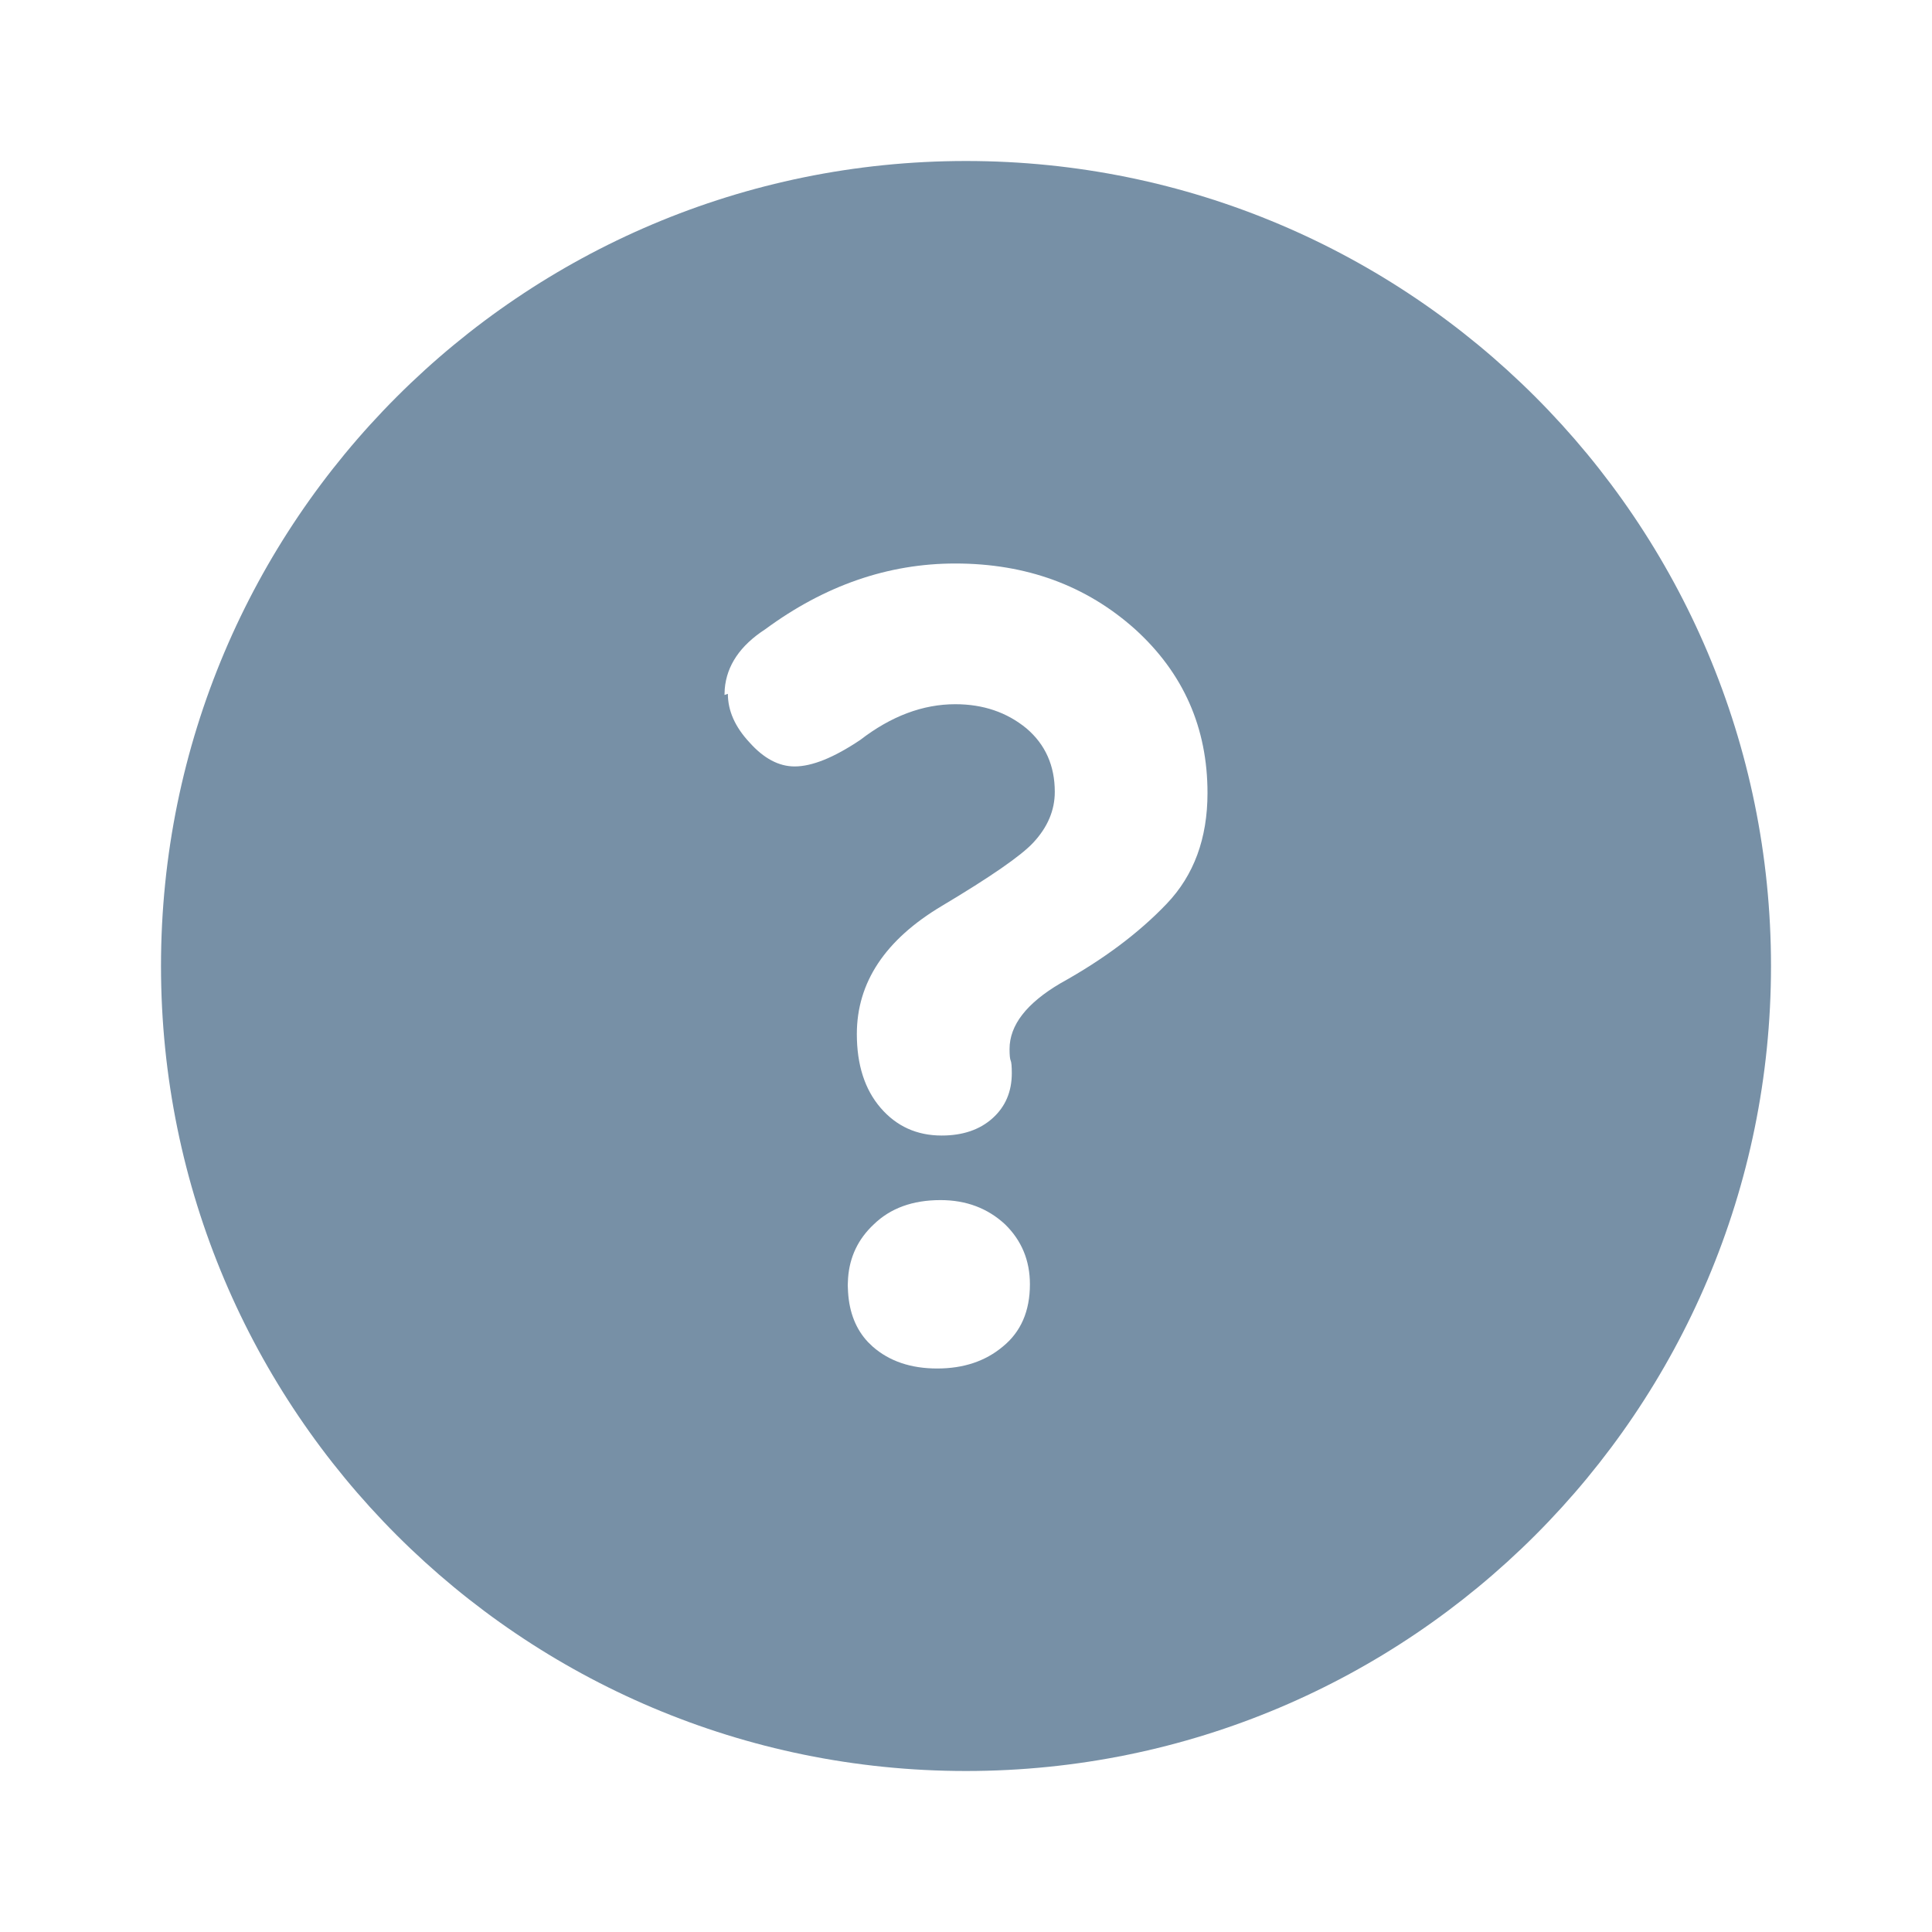
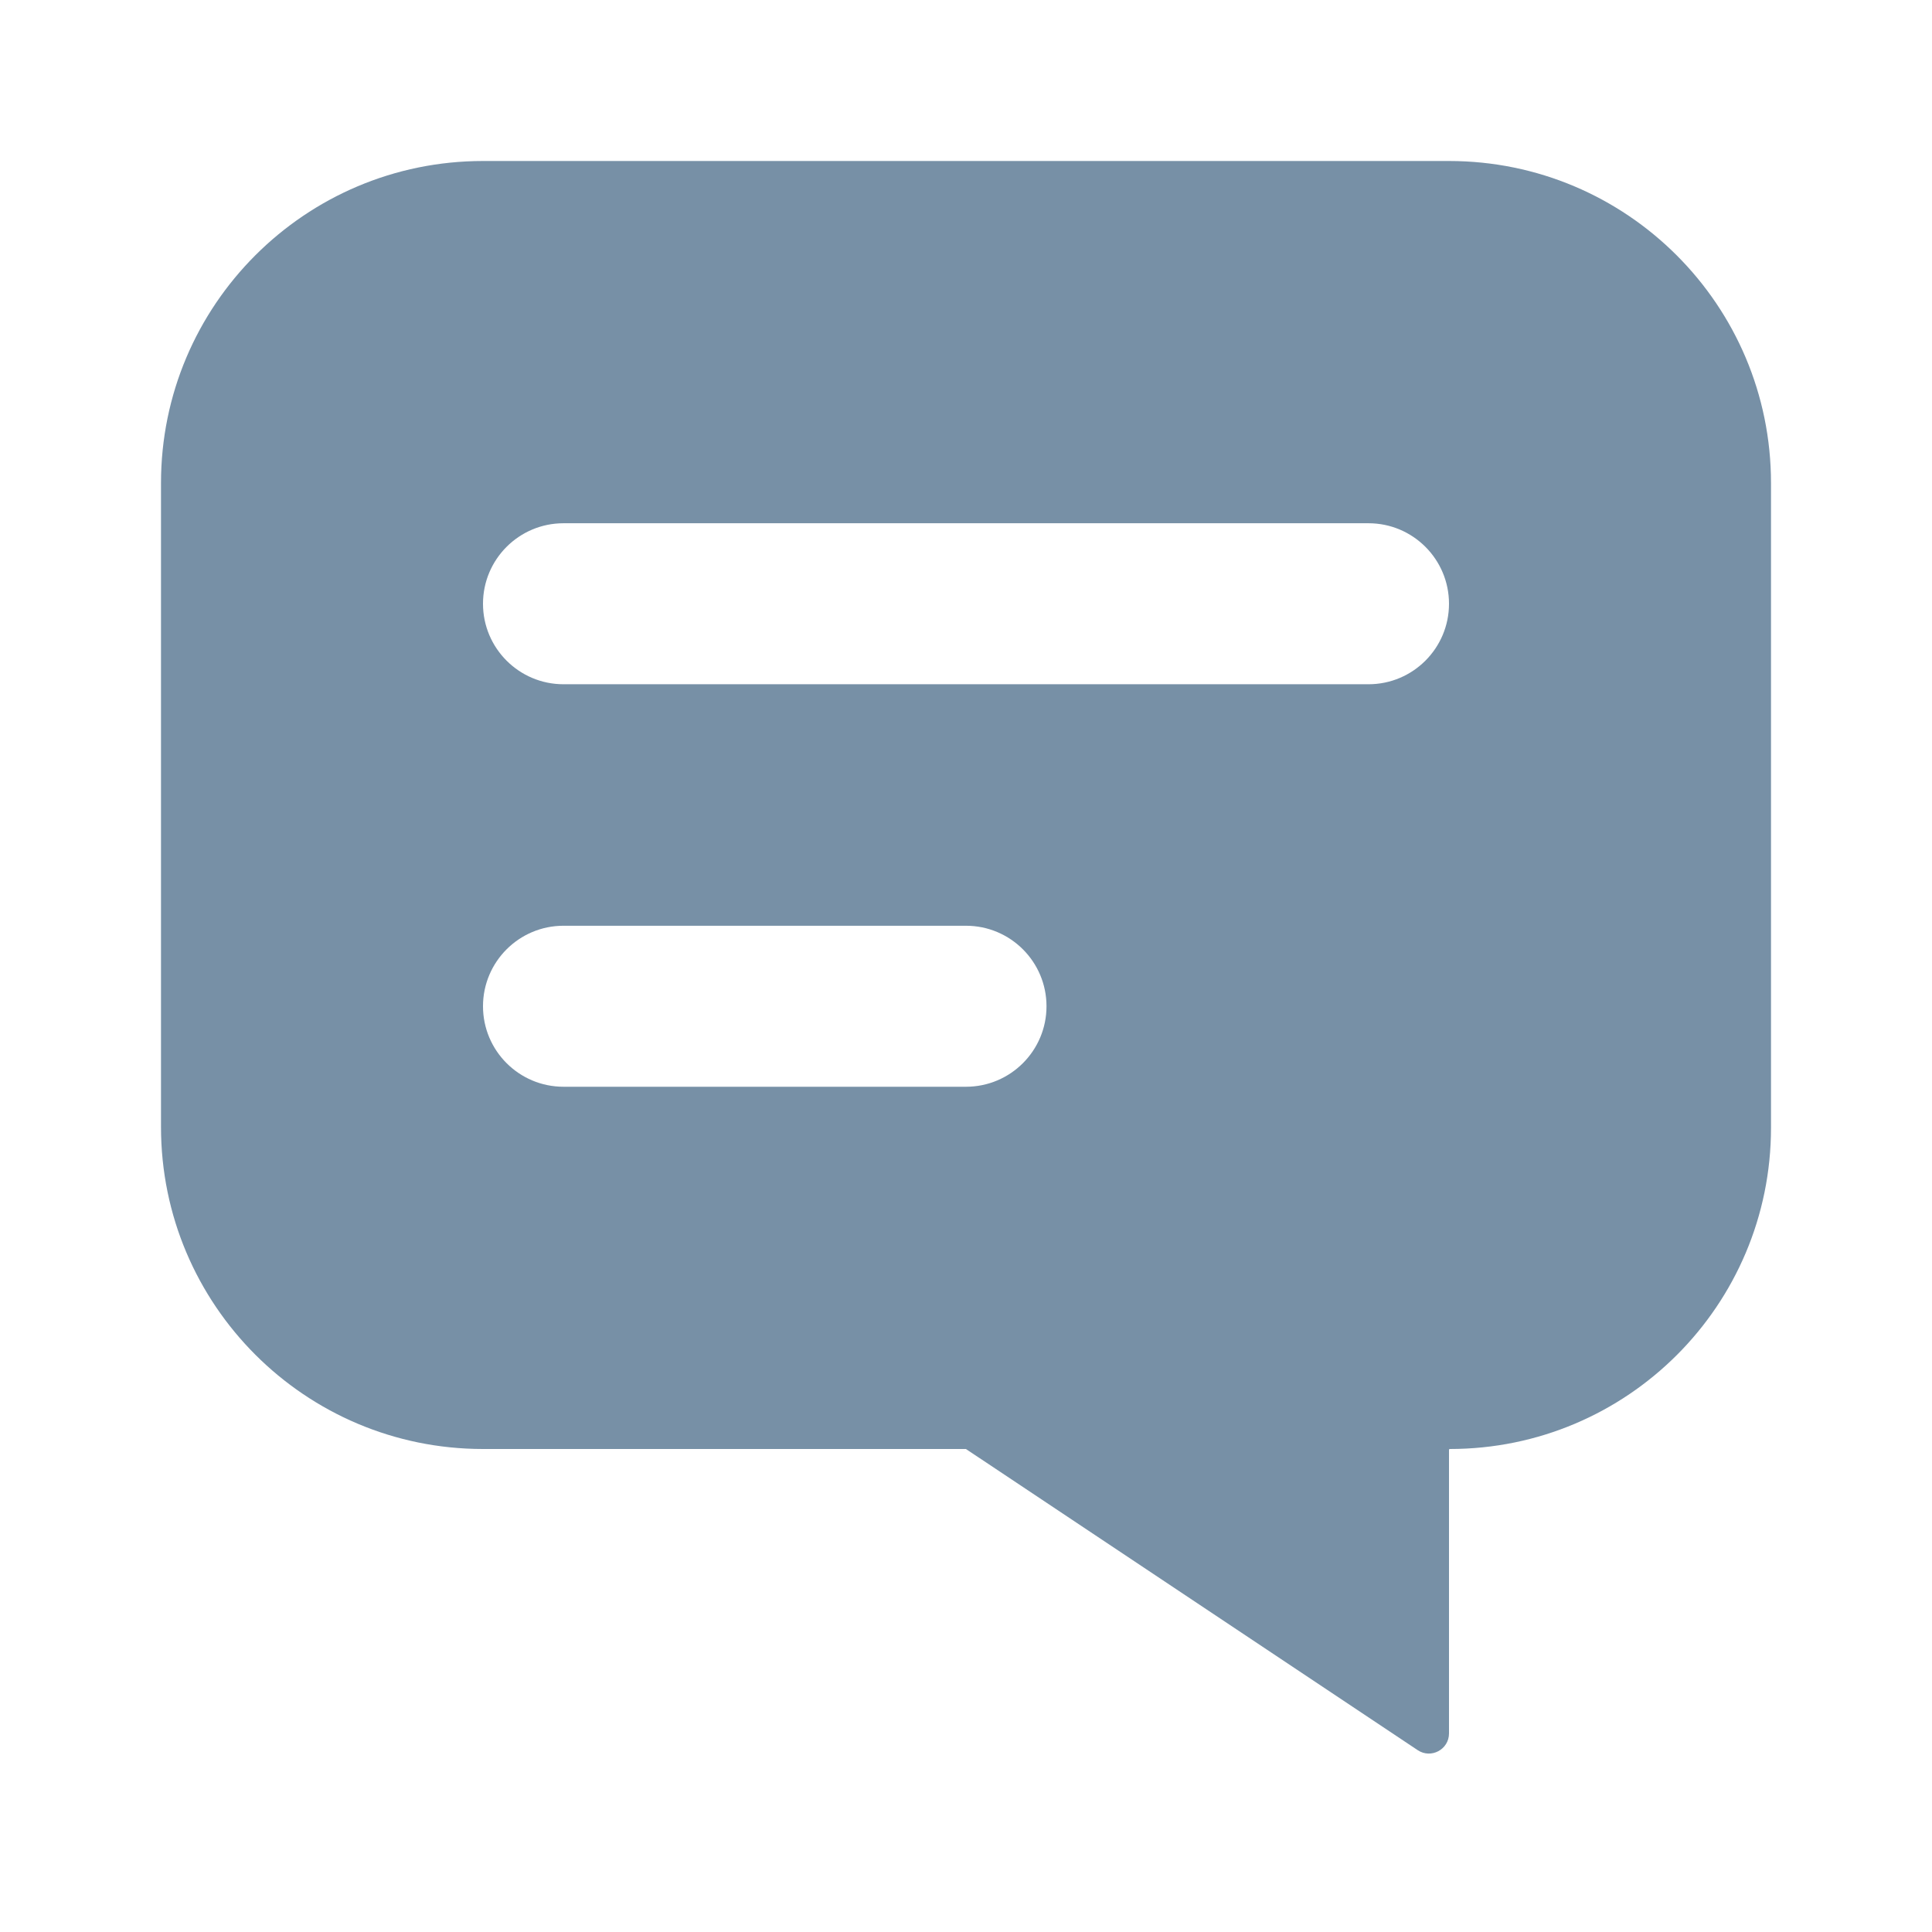
<svg xmlns="http://www.w3.org/2000/svg" width="24" height="24" viewBox="0 0 24 24" fill="#7790A6">
-   <path fill-rule="evenodd" clip-rule="evenodd" d="M12 22C17.523 22 22 17.523 22 12C22 6.477 17.523 2 12 2C6.477 2 2 6.477 2 12C2 17.523 6.477 22 12 22ZM11.867 7C11.033 7 10.246 7.272 9.506 7.817C9.195 8.019 9.027 8.267 9.003 8.559L9 8.633L9.042 8.619C9.042 8.829 9.131 9.03 9.309 9.221C9.487 9.421 9.674 9.521 9.871 9.521C10.087 9.521 10.358 9.412 10.686 9.192C11.07 8.896 11.464 8.748 11.867 8.748C12.213 8.748 12.508 8.848 12.752 9.049C12.986 9.249 13.103 9.512 13.103 9.837C13.103 10.066 13.014 10.276 12.836 10.467C12.686 10.629 12.307 10.892 11.698 11.255C10.995 11.675 10.644 12.205 10.644 12.845C10.644 13.227 10.742 13.533 10.939 13.762C11.136 13.991 11.389 14.106 11.698 14.106C11.96 14.106 12.171 14.034 12.33 13.891C12.489 13.748 12.569 13.562 12.569 13.332C12.569 13.246 12.564 13.194 12.555 13.175C12.546 13.156 12.541 13.108 12.541 13.031C12.541 12.735 12.752 12.463 13.173 12.215C13.707 11.919 14.148 11.589 14.494 11.226C14.831 10.873 15 10.415 15 9.851C15 9.039 14.7 8.361 14.101 7.817C13.492 7.272 12.747 7 11.867 7ZM11.684 14.908C11.337 14.908 11.061 15.009 10.855 15.209C10.661 15.39 10.554 15.613 10.535 15.878L10.531 15.965L10.535 16.052C10.551 16.307 10.634 16.514 10.782 16.671L10.841 16.728C11.047 16.909 11.314 17 11.642 17C11.97 17 12.241 16.909 12.457 16.728C12.681 16.546 12.794 16.288 12.794 15.954C12.794 15.658 12.691 15.41 12.485 15.209C12.269 15.009 12.002 14.908 11.684 14.908Z" />
+   <path fill-rule="evenodd" clip-rule="evenodd" d="M2 6C2 3.791 3.791 2 6 2H18C20.209 2 22 3.791 22 6V14.01C22 16.214 20.214 18 18.01 18C18.005 18 18 18.005 18 18.01V21.533C18 21.733 17.777 21.852 17.611 21.741L12.002 18.002C12.002 18.001 12.001 18.001 12 18C11.999 18 11.998 18 11.997 18H6C3.791 18 2 16.209 2 14V6ZM6 7.5C6 6.948 6.448 6.5 7 6.5H17C17.552 6.5 18 6.948 18 7.5C18 8.052 17.552 8.5 17 8.5H7C6.448 8.5 6 8.052 6 7.5ZM7 11.5C6.448 11.5 6 11.948 6 12.5C6 13.052 6.448 13.5 7 13.5H12C12.552 13.5 13 13.052 13 12.5C13 11.948 12.552 11.5 12 11.5H7Z" />
</svg>
